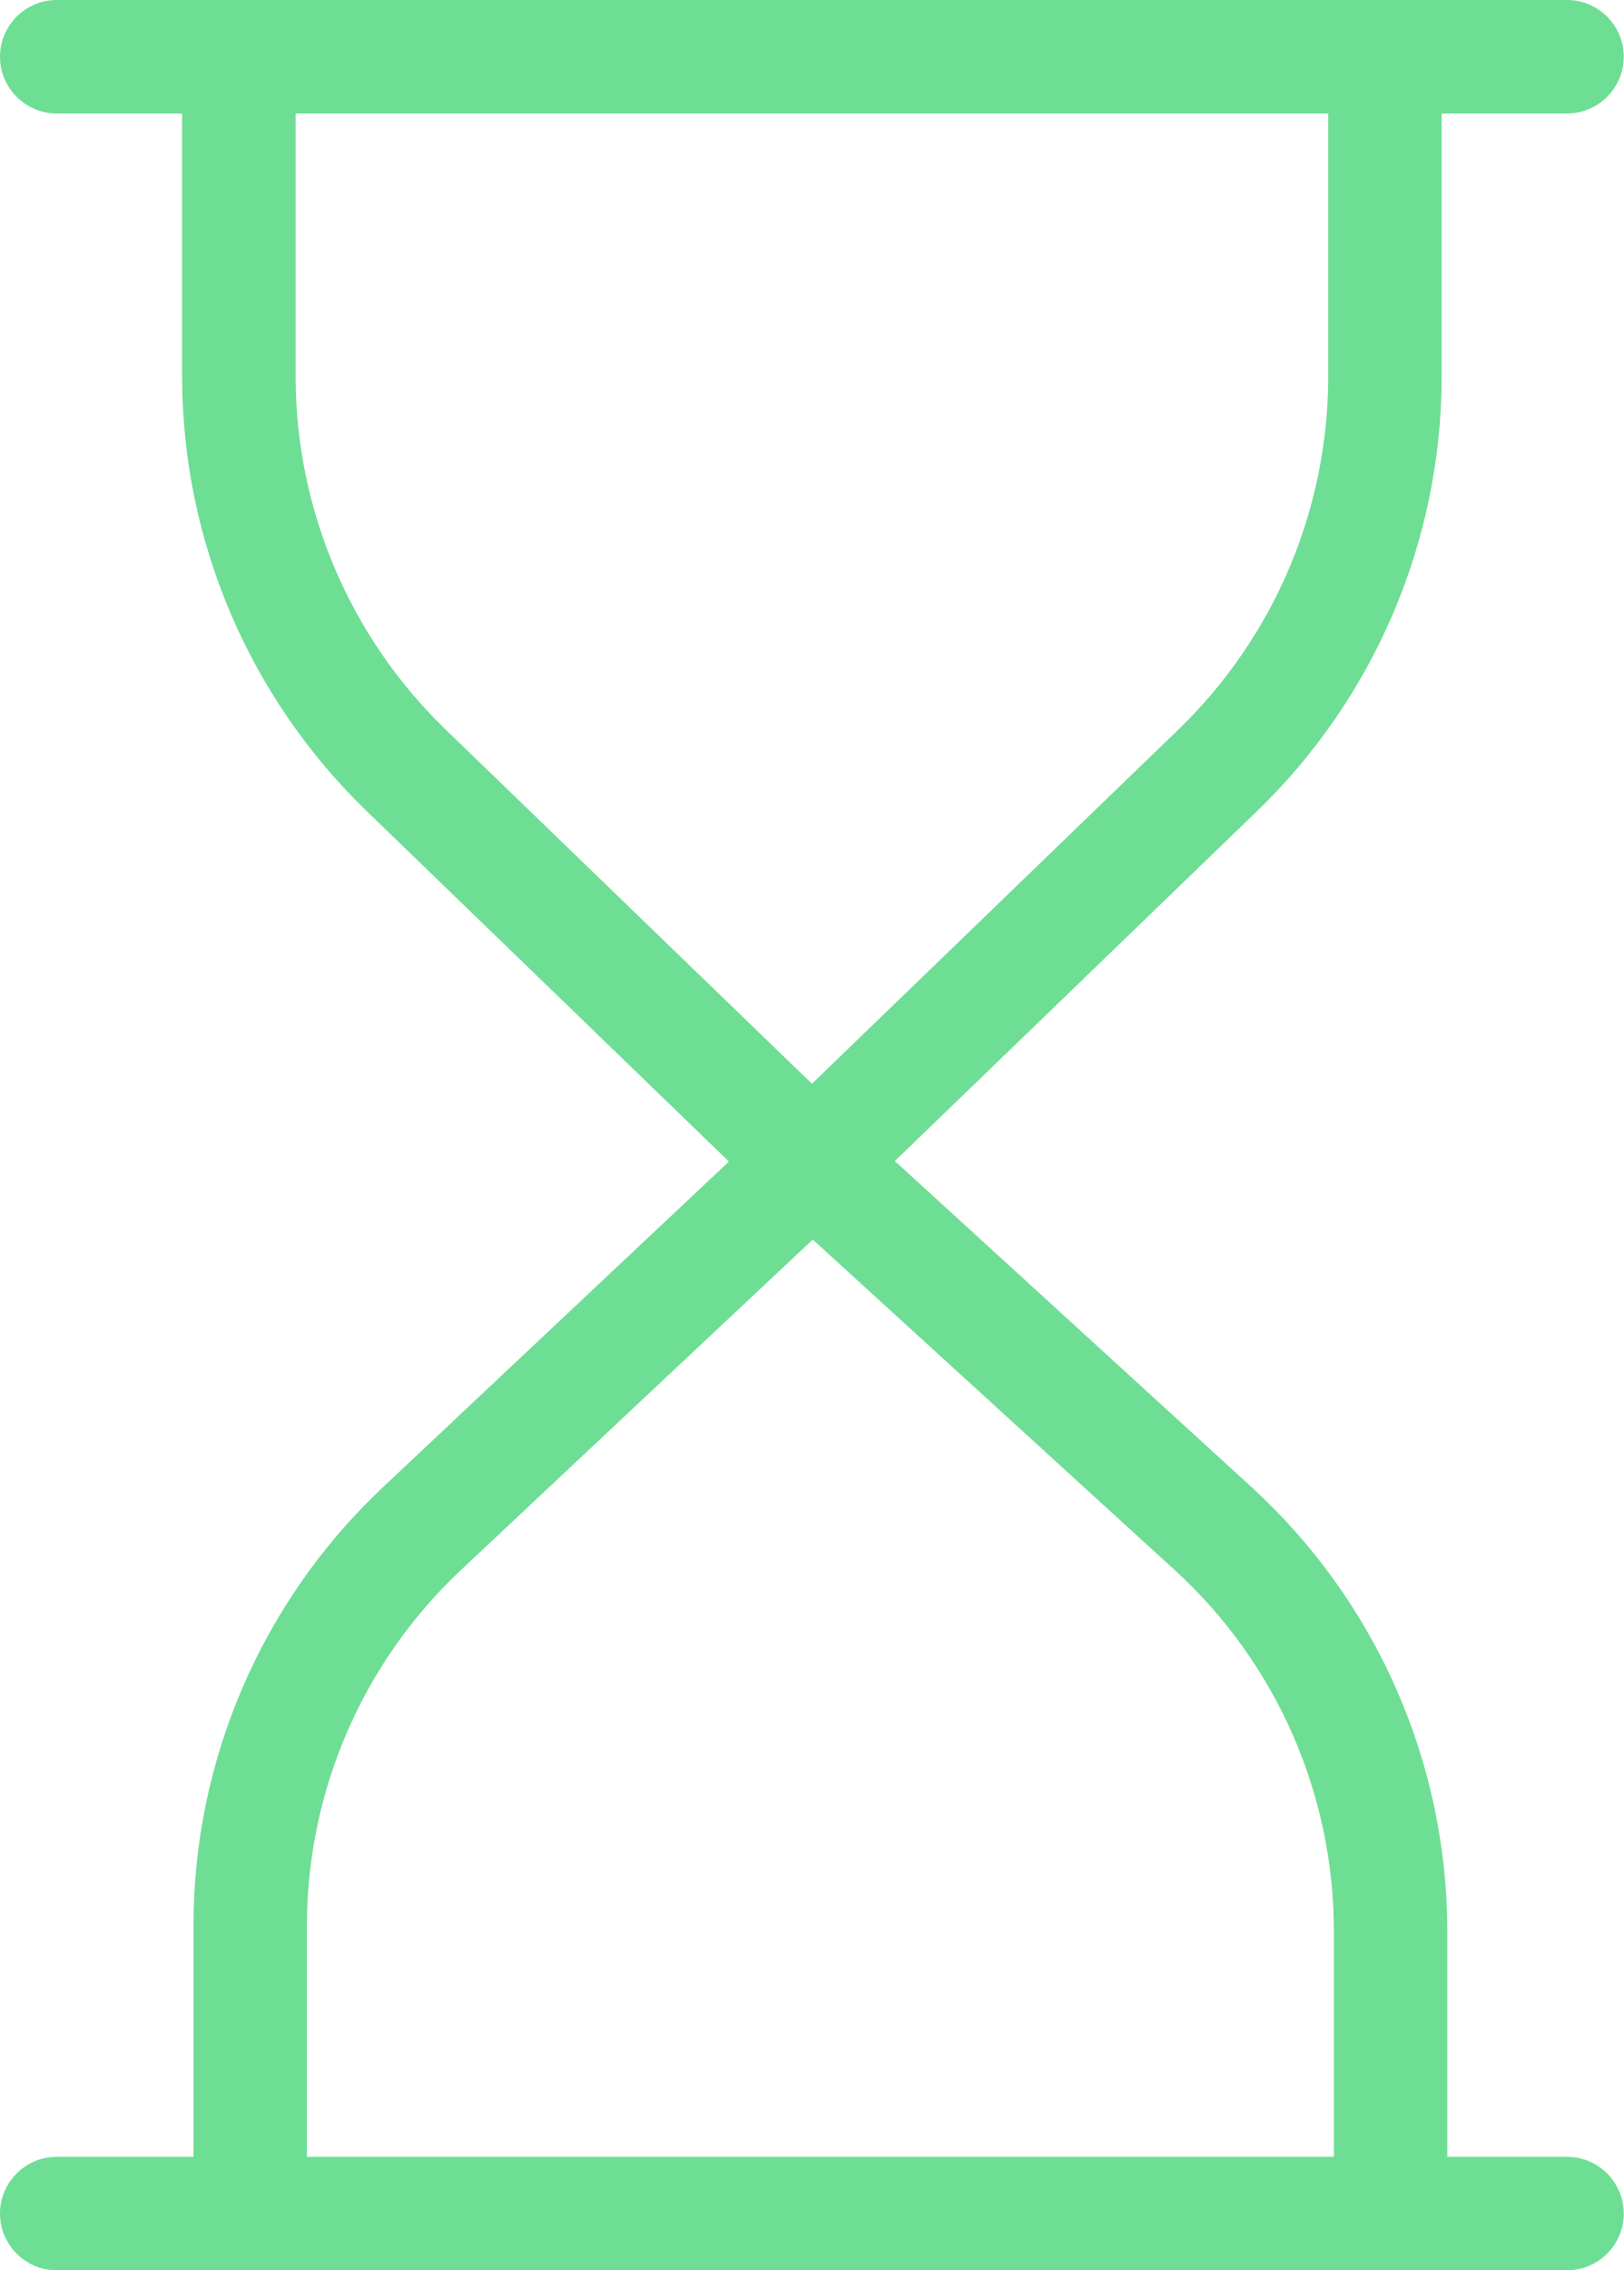
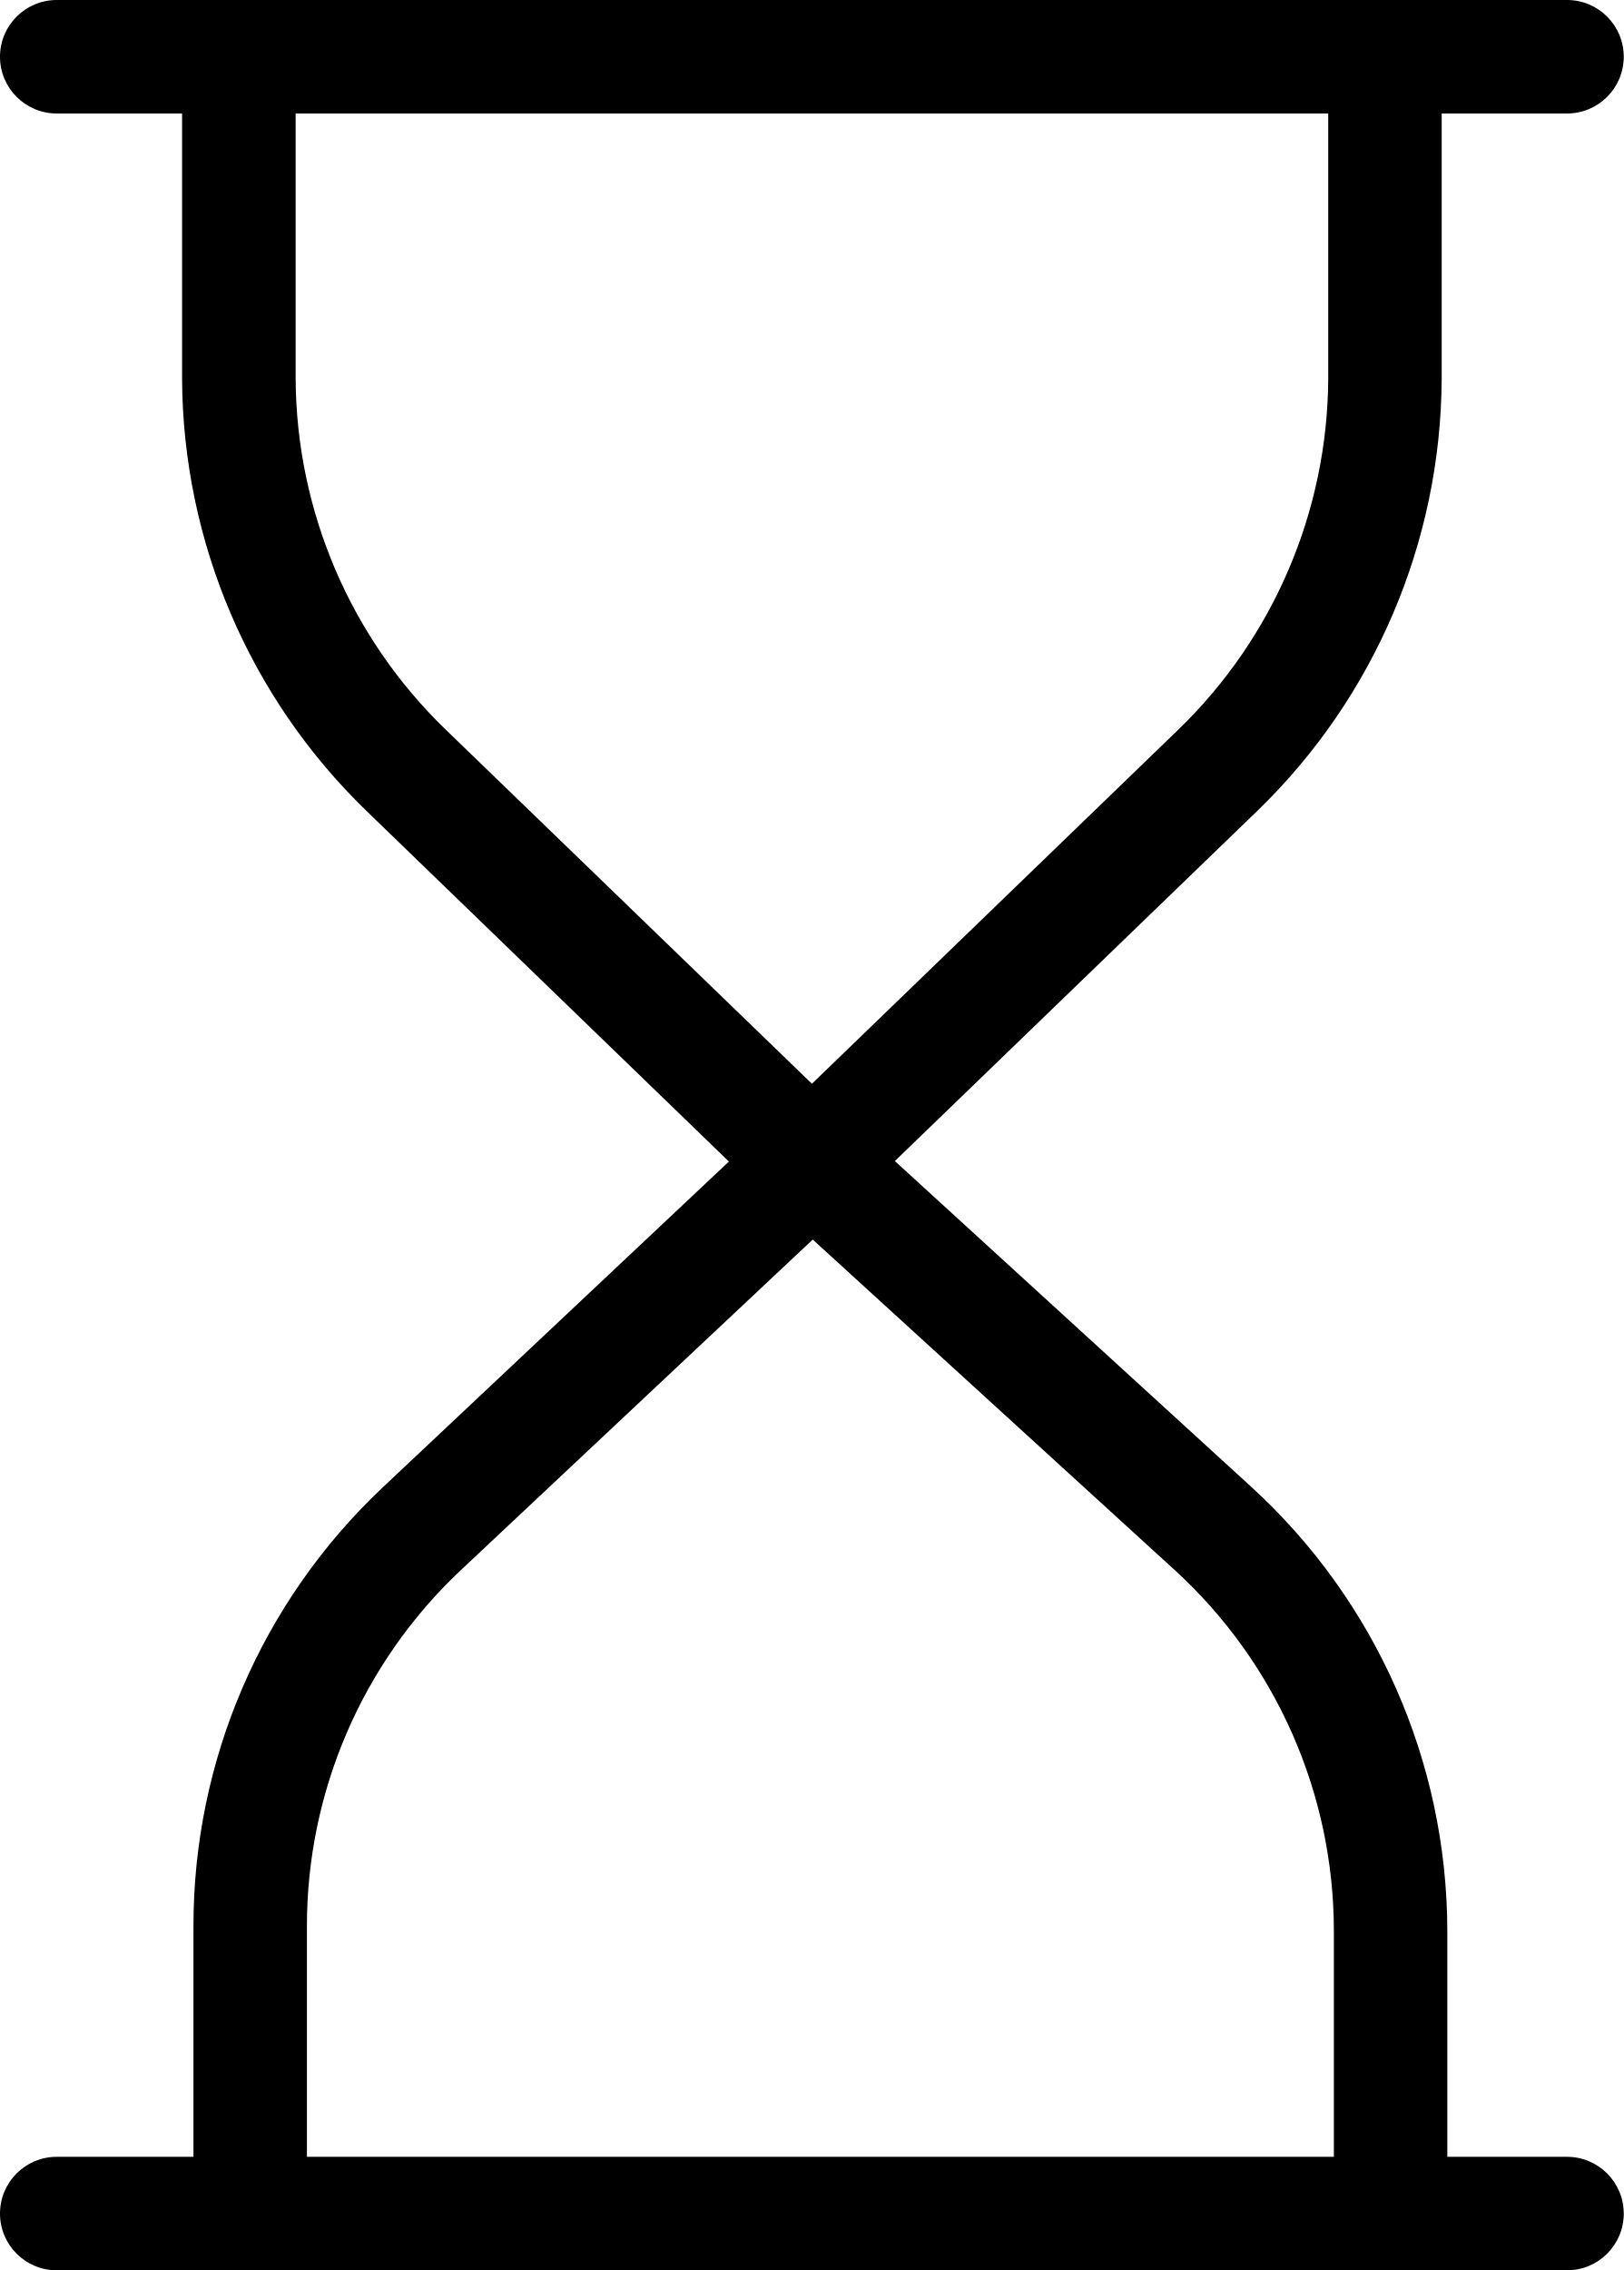
<svg xmlns="http://www.w3.org/2000/svg" width="16.115" height="22.523" viewBox="0 0 16.115 22.523">
-   <defs>
-     <style>.a{fill:#6dde94;}</style>
-   </defs>
-   <path class="a" d="M14.308,3.76V1.126h1.244a.563.563,0,1,0,0-1.126H.563a.563.563,0,1,0,0,1.126H1.807V3.76A6.007,6.007,0,0,0,3.634,8.043l3.6,3.482-3.443,3.24A5.974,5.974,0,0,0,1.92,19.113V21.4H.563a.563.563,0,0,0,0,1.126H15.552a.563.563,0,0,0,0-1.126H14.364V19.155a5.98,5.98,0,0,0-1.943-4.4L8.881,11.52l3.6-3.477A6.006,6.006,0,0,0,14.308,3.76Zm-1.07,15.4V21.4H3.046V19.113a4.847,4.847,0,0,1,1.52-3.527l3.5-3.287,3.6,3.286A4.851,4.851,0,0,1,13.238,19.155Zm-5.18-8.407L4.418,7.234A4.876,4.876,0,0,1,2.934,3.76V1.126H13.182V3.76A4.877,4.877,0,0,1,11.7,7.234Zm0,0" />
+   <path d="M14.308,3.76V1.126h1.244a.563.563,0,1,0,0-1.126H.563a.563.563,0,1,0,0,1.126H1.807V3.76A6.007,6.007,0,0,0,3.634,8.043l3.6,3.482-3.443,3.24A5.974,5.974,0,0,0,1.92,19.113V21.4H.563a.563.563,0,0,0,0,1.126H15.552a.563.563,0,0,0,0-1.126H14.364V19.155a5.98,5.98,0,0,0-1.943-4.4L8.881,11.52l3.6-3.477A6.006,6.006,0,0,0,14.308,3.76Zm-1.07,15.4V21.4H3.046V19.113a4.847,4.847,0,0,1,1.52-3.527l3.5-3.287,3.6,3.286A4.851,4.851,0,0,1,13.238,19.155Zm-5.18-8.407L4.418,7.234A4.876,4.876,0,0,1,2.934,3.76V1.126H13.182V3.76A4.877,4.877,0,0,1,11.7,7.234Zm0,0" />
</svg>
